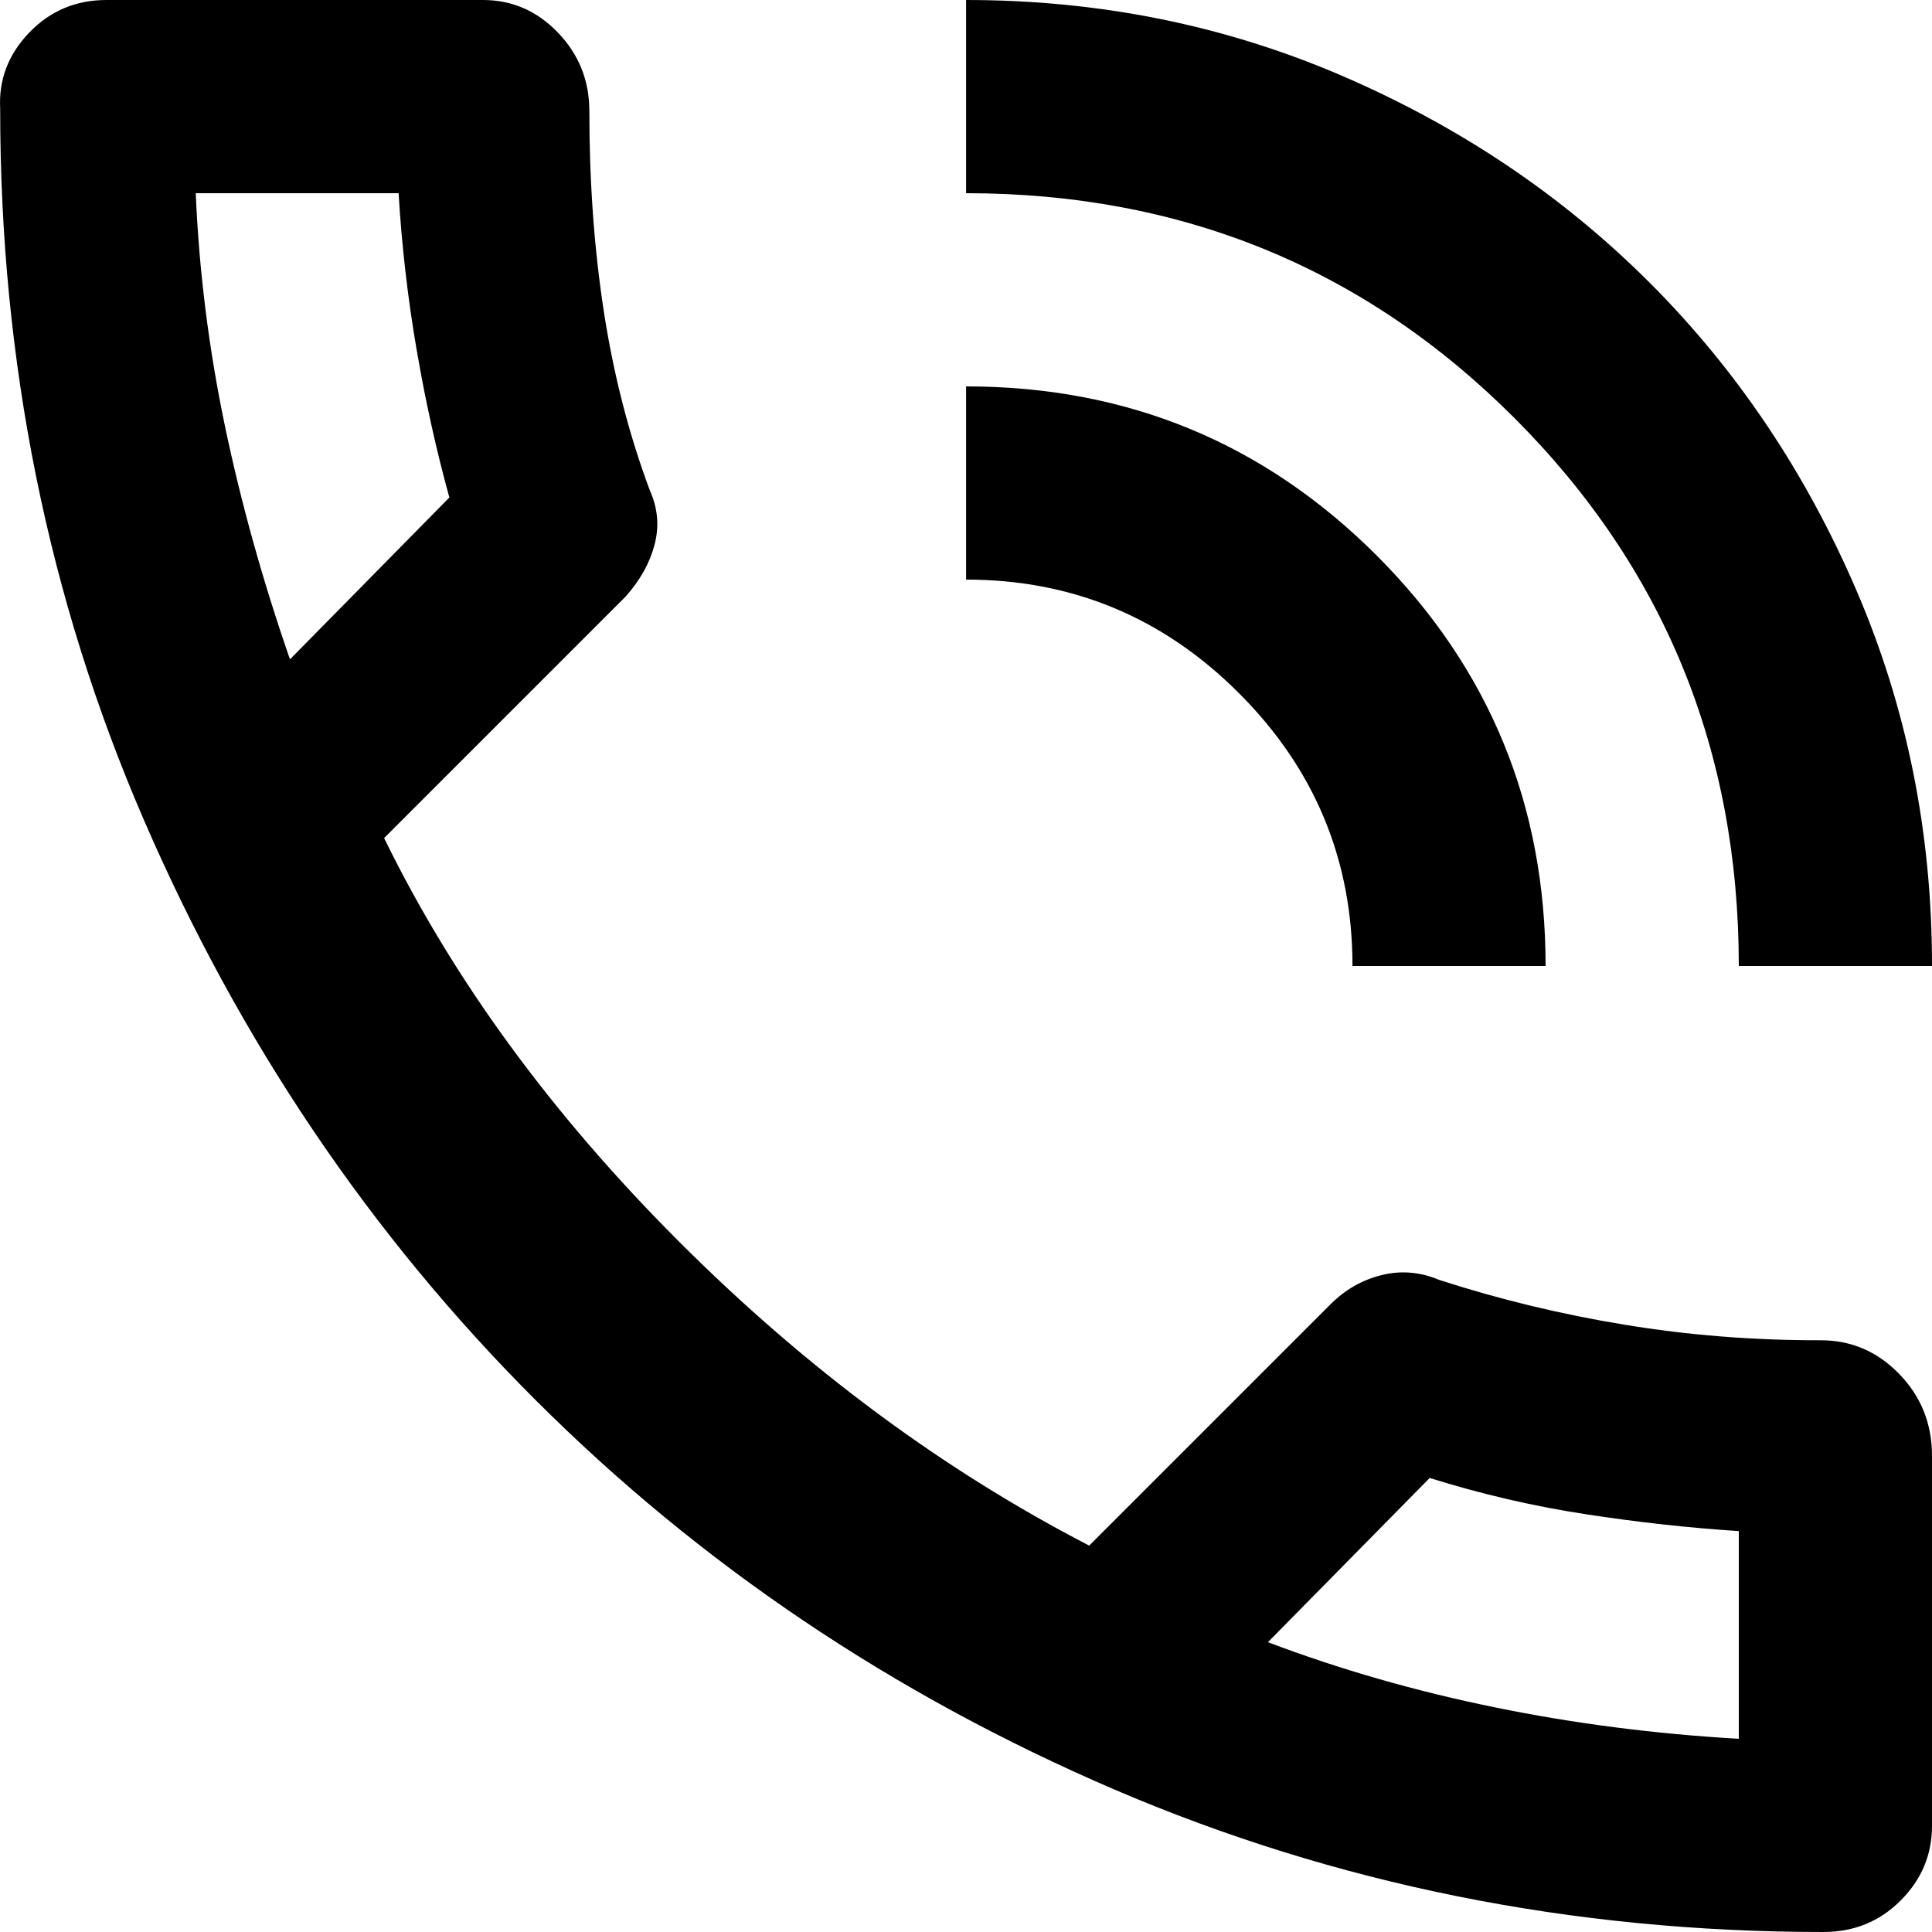
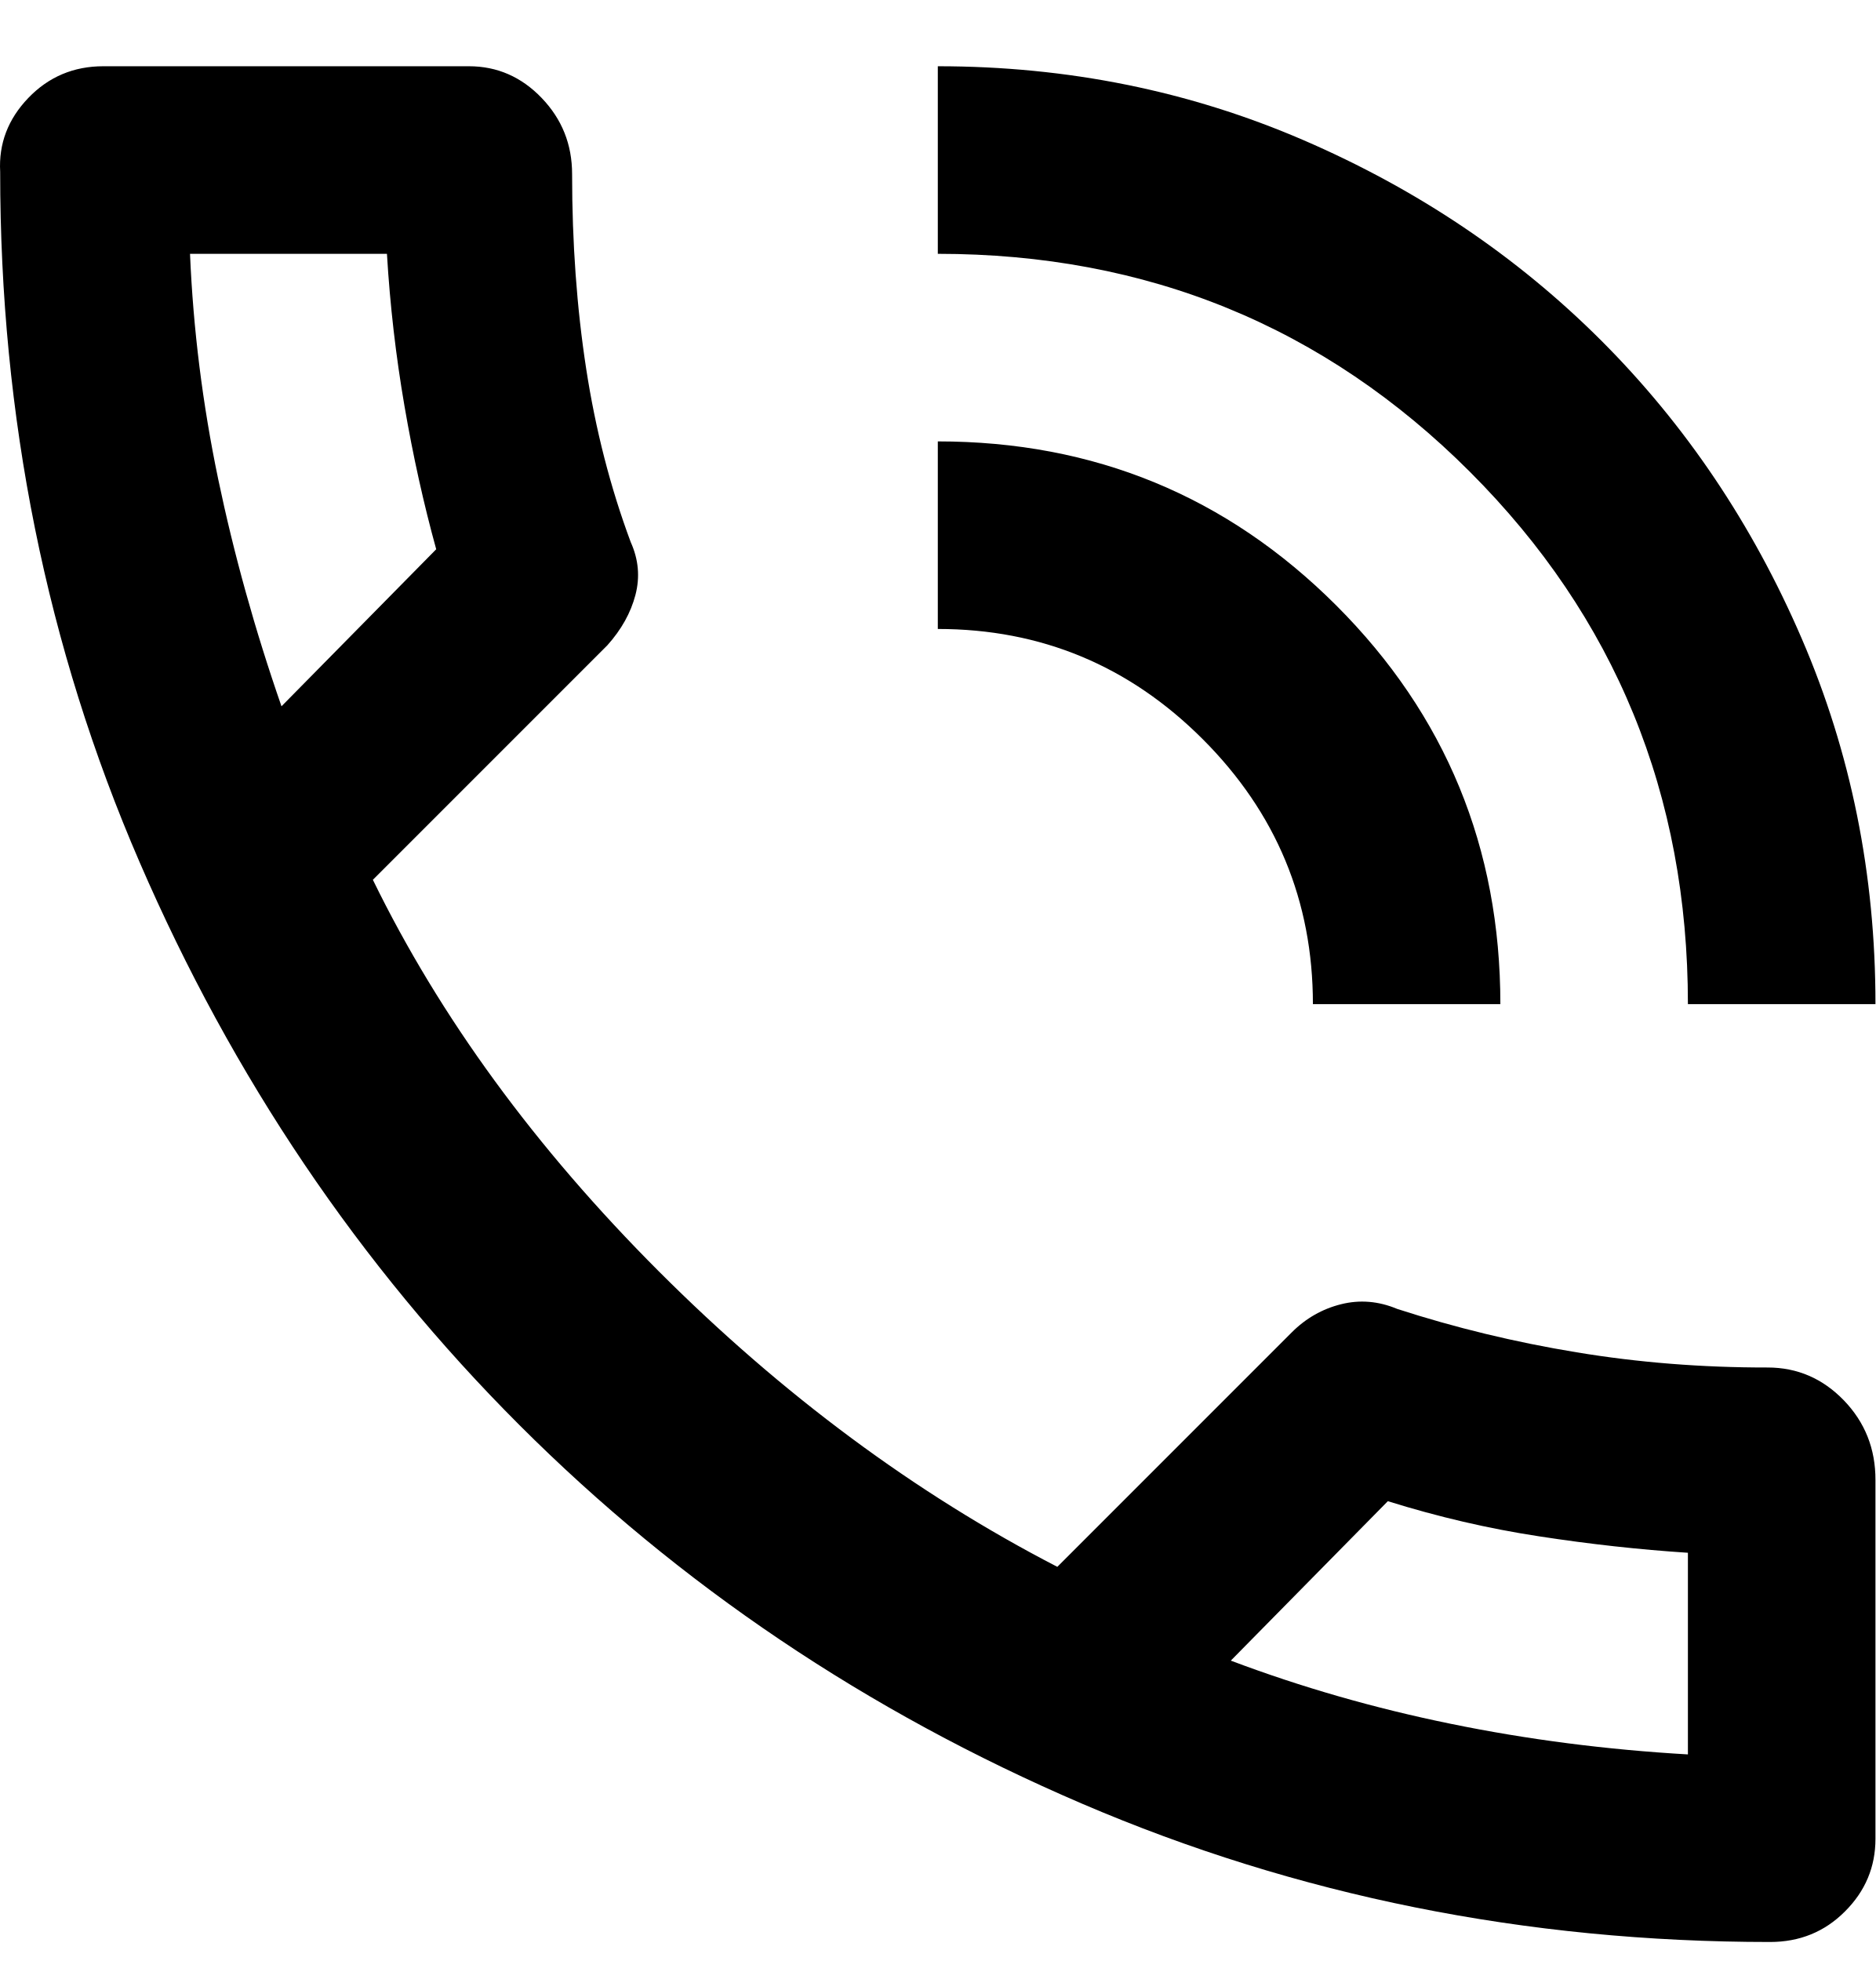
- <svg xmlns="http://www.w3.org/2000/svg" width="22" height="22" viewBox="0 0 22 22" fill="none">
-   <path d="M20.763 22C17.903 22 15.213 21.459 12.691 20.378C10.171 19.296 7.971 17.815 6.092 15.936C4.213 14.057 2.729 11.857 1.638 9.336C0.546 6.814 0.001 4.115 0.002 1.239C-0.016 0.909 0.094 0.62 0.332 0.372C0.57 0.124 0.864 0 1.212 0H5.501C5.831 0 6.116 0.124 6.354 0.372C6.592 0.62 6.711 0.917 6.711 1.265C6.711 2.072 6.766 2.833 6.876 3.547C6.986 4.263 7.16 4.941 7.399 5.582C7.49 5.784 7.509 5.99 7.454 6.201C7.399 6.411 7.289 6.608 7.124 6.793L4.374 9.543C5.162 11.156 6.281 12.687 7.729 14.135C9.177 15.583 10.735 16.738 12.403 17.6L15.153 14.85C15.318 14.685 15.511 14.575 15.731 14.52C15.95 14.465 16.171 14.483 16.39 14.575C17.069 14.795 17.77 14.965 18.495 15.084C19.219 15.204 19.966 15.263 20.735 15.262C21.083 15.262 21.381 15.391 21.629 15.648C21.877 15.904 22.001 16.216 22 16.582V20.79C22 21.12 21.881 21.404 21.642 21.642C21.404 21.881 21.111 22 20.763 22ZM14.438 18.7C15.263 19.012 16.125 19.259 17.023 19.442C17.921 19.626 18.847 19.745 19.8 19.8V17.435C19.232 17.398 18.65 17.334 18.053 17.242C17.457 17.151 16.866 17.013 16.28 16.83L14.438 18.7ZM19.8 11C19.8 8.543 18.948 6.463 17.243 4.758C15.538 3.053 13.457 2.2 11.001 2.2V0C12.523 0 13.952 0.289 15.291 0.867C16.629 1.445 17.793 2.228 18.783 3.217C19.773 4.207 20.557 5.372 21.134 6.71C21.712 8.048 22.001 9.478 22 11H19.8ZM15.401 11C15.401 9.79 14.97 8.754 14.108 7.893C13.247 7.031 12.211 6.6 11.001 6.6V4.4C12.834 4.4 14.392 5.042 15.676 6.325C16.959 7.608 17.6 9.167 17.6 11H15.401ZM3.302 7.508L5.117 5.665C4.97 5.133 4.846 4.574 4.745 3.987C4.644 3.401 4.575 2.805 4.539 2.2H2.229C2.266 3.08 2.376 3.96 2.559 4.84C2.743 5.72 2.99 6.609 3.302 7.508Z" fill="black" />
+ <svg xmlns="http://www.w3.org/2000/svg" width="22" height="23" viewBox="0 0 22 23" fill="none">
+   <path d="M20.763 22.777C17.903 22.777 15.213 22.236 12.691 21.154C10.171 20.073 7.971 18.592 6.092 16.713C4.213 14.834 2.729 12.634 1.638 10.113C0.546 7.591 0.001 4.892 0.002 2.015C-0.016 1.685 0.094 1.397 0.332 1.149C0.57 0.901 0.864 0.777 1.212 0.777H5.501C5.831 0.777 6.116 0.901 6.354 1.149C6.592 1.397 6.711 1.694 6.711 2.042C6.711 2.849 6.766 3.609 6.876 4.324C6.986 5.039 7.16 5.718 7.399 6.359C7.49 6.561 7.509 6.767 7.454 6.978C7.399 7.188 7.289 7.385 7.124 7.569L4.374 10.319C5.162 11.933 6.281 13.463 7.729 14.912C9.177 16.36 10.735 17.515 12.403 18.377L15.153 15.627C15.318 15.462 15.511 15.352 15.731 15.297C15.95 15.242 16.171 15.26 16.39 15.352C17.069 15.572 17.77 15.742 18.495 15.861C19.219 15.981 19.966 16.04 20.735 16.039C21.083 16.039 21.381 16.168 21.629 16.424C21.877 16.681 22.001 16.993 22 17.359V21.567C22 21.897 21.881 22.181 21.642 22.419C21.404 22.658 21.111 22.777 20.763 22.777ZM14.438 19.477C15.263 19.788 16.125 20.036 17.023 20.219C17.921 20.403 18.847 20.522 19.8 20.577V18.212C19.232 18.175 18.65 18.111 18.053 18.019C17.457 17.928 16.866 17.79 16.28 17.607L14.438 19.477ZM19.8 11.777C19.8 9.32 18.948 7.239 17.243 5.534C15.538 3.829 13.457 2.977 11.001 2.977V0.777C12.523 0.777 13.952 1.066 15.291 1.644C16.629 2.222 17.793 3.005 18.783 3.994C19.773 4.984 20.557 6.149 21.134 7.487C21.712 8.825 22.001 10.255 22 11.777H19.8ZM15.401 11.777C15.401 10.567 14.97 9.531 14.108 8.669C13.247 7.808 12.211 7.377 11.001 7.377V5.177C12.834 5.177 14.392 5.819 15.676 7.102C16.959 8.385 17.6 9.944 17.6 11.777H15.401ZM3.302 8.284L5.117 6.442C4.97 5.91 4.846 5.351 4.745 4.764C4.644 4.178 4.575 3.582 4.539 2.977H2.229C2.266 3.857 2.376 4.737 2.559 5.617C2.743 6.497 2.99 7.386 3.302 8.284Z" fill="black" />
</svg>
